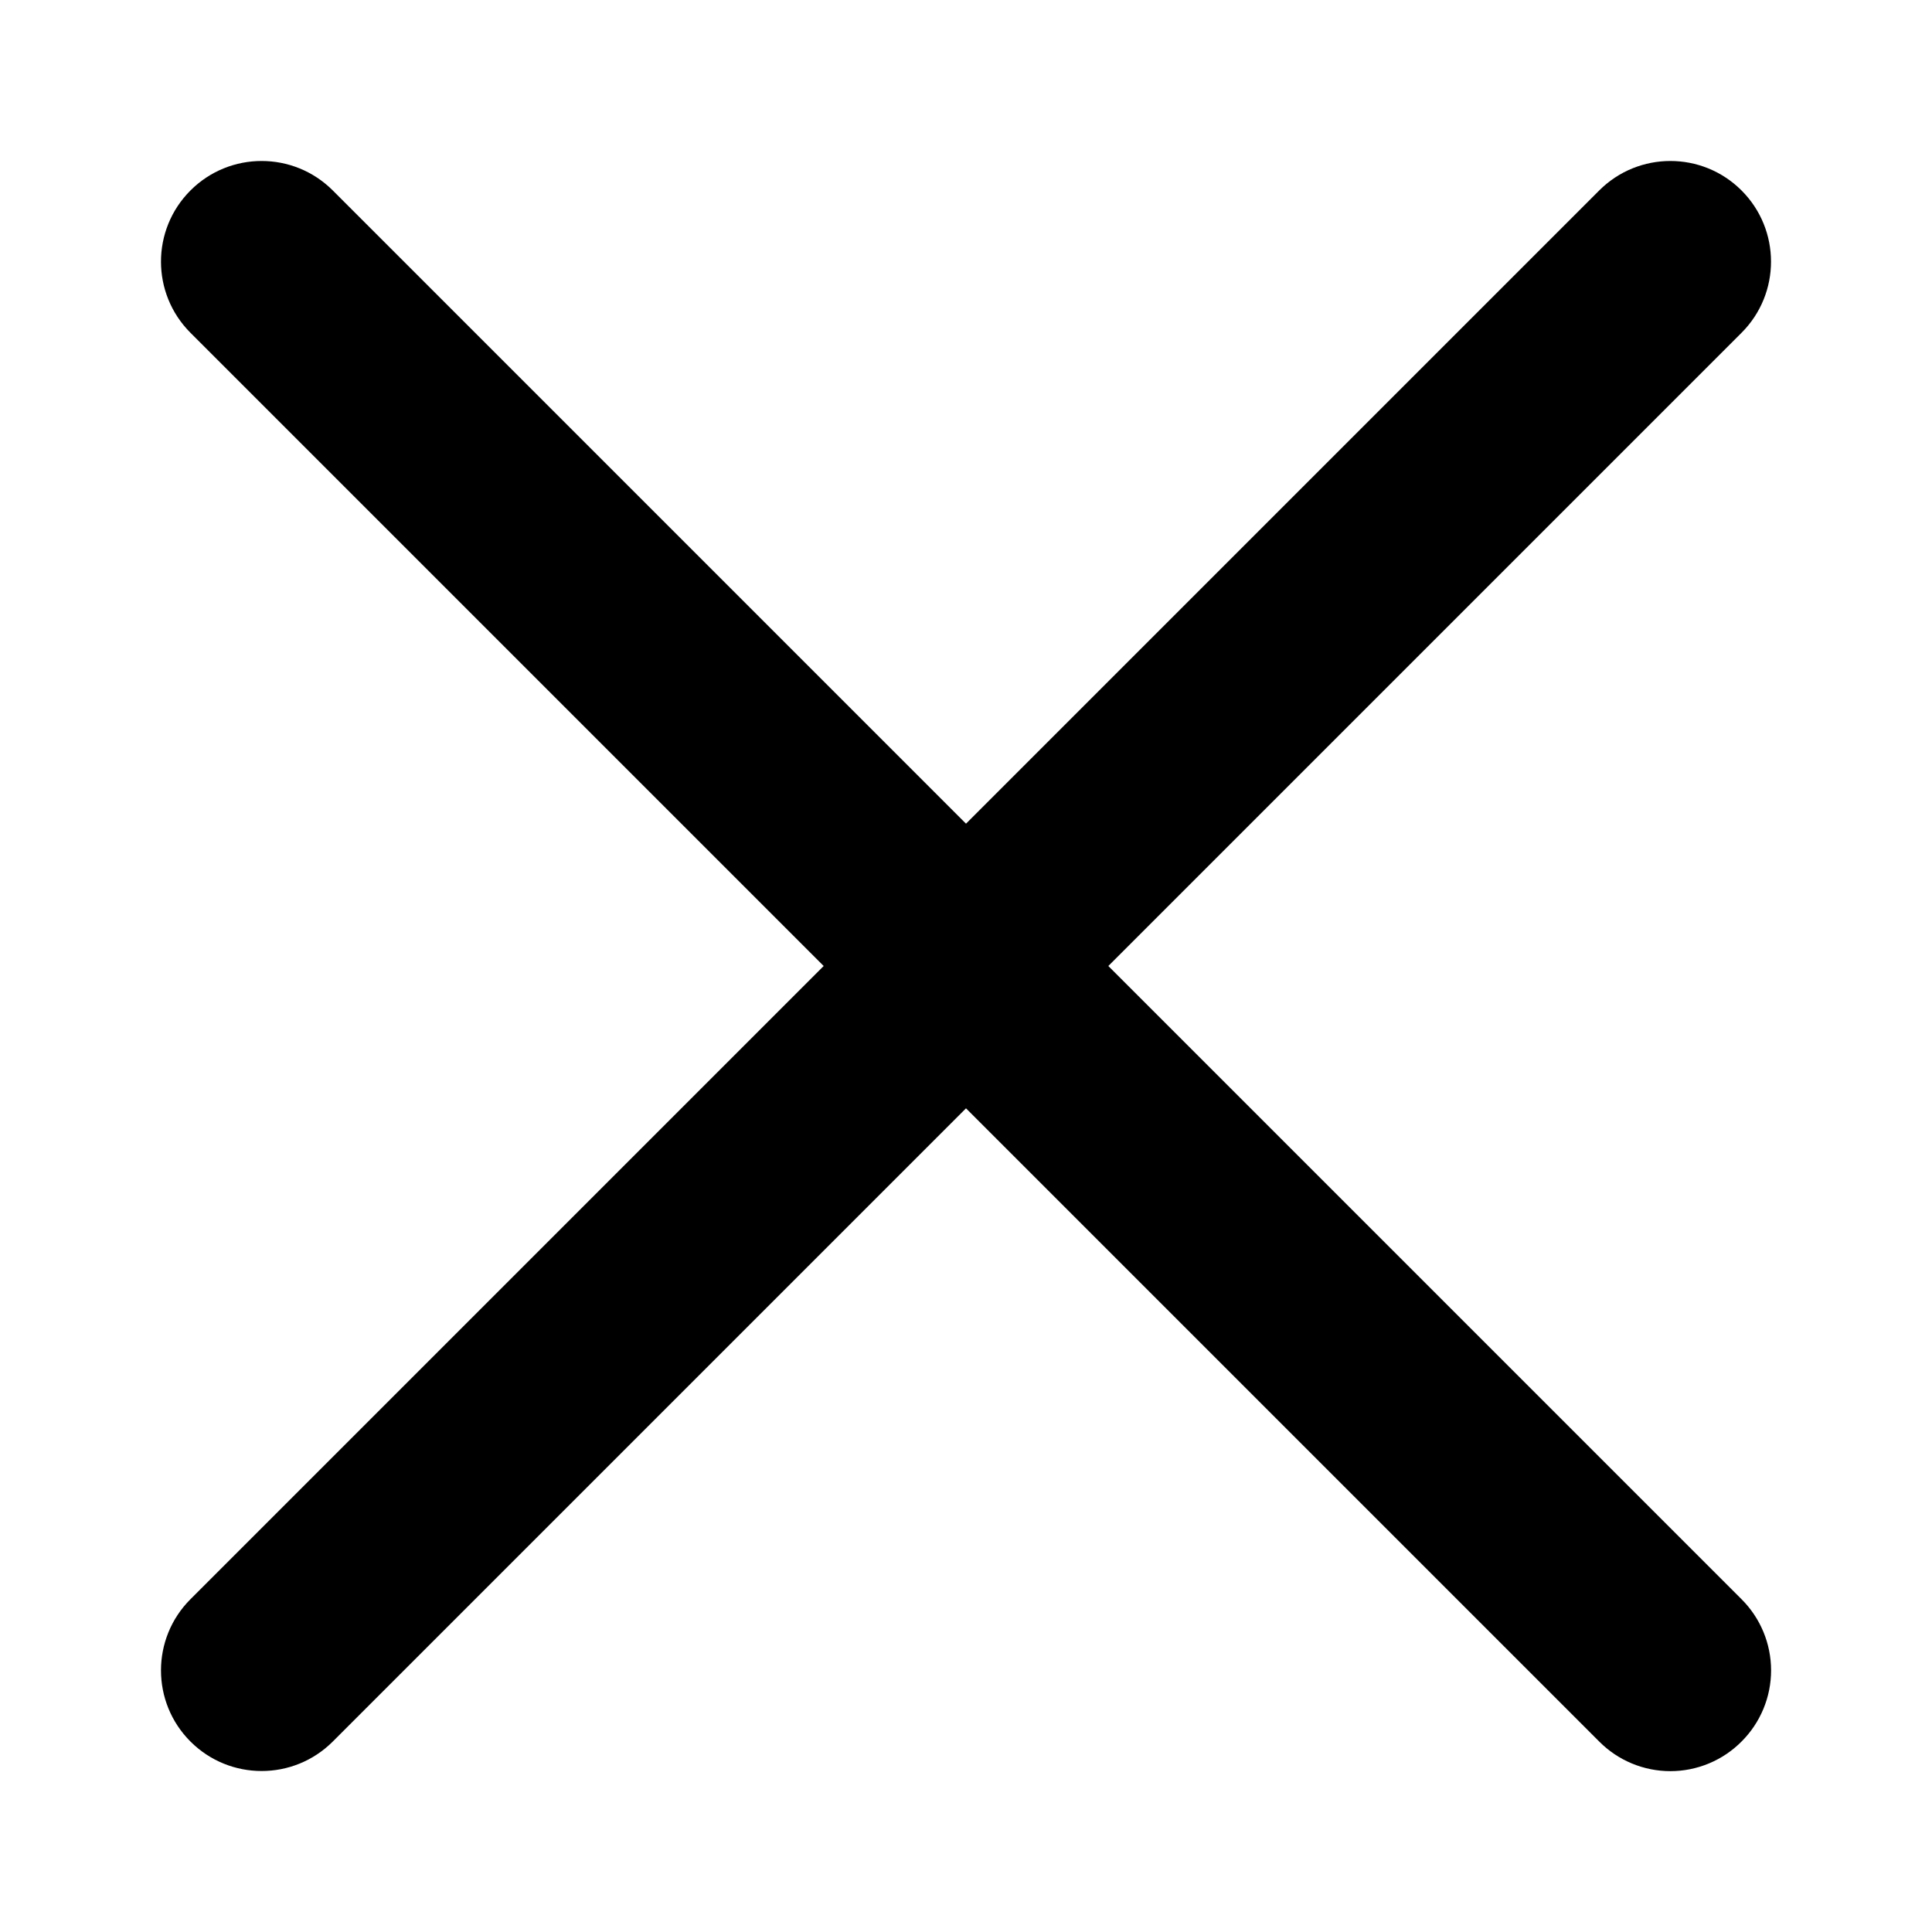
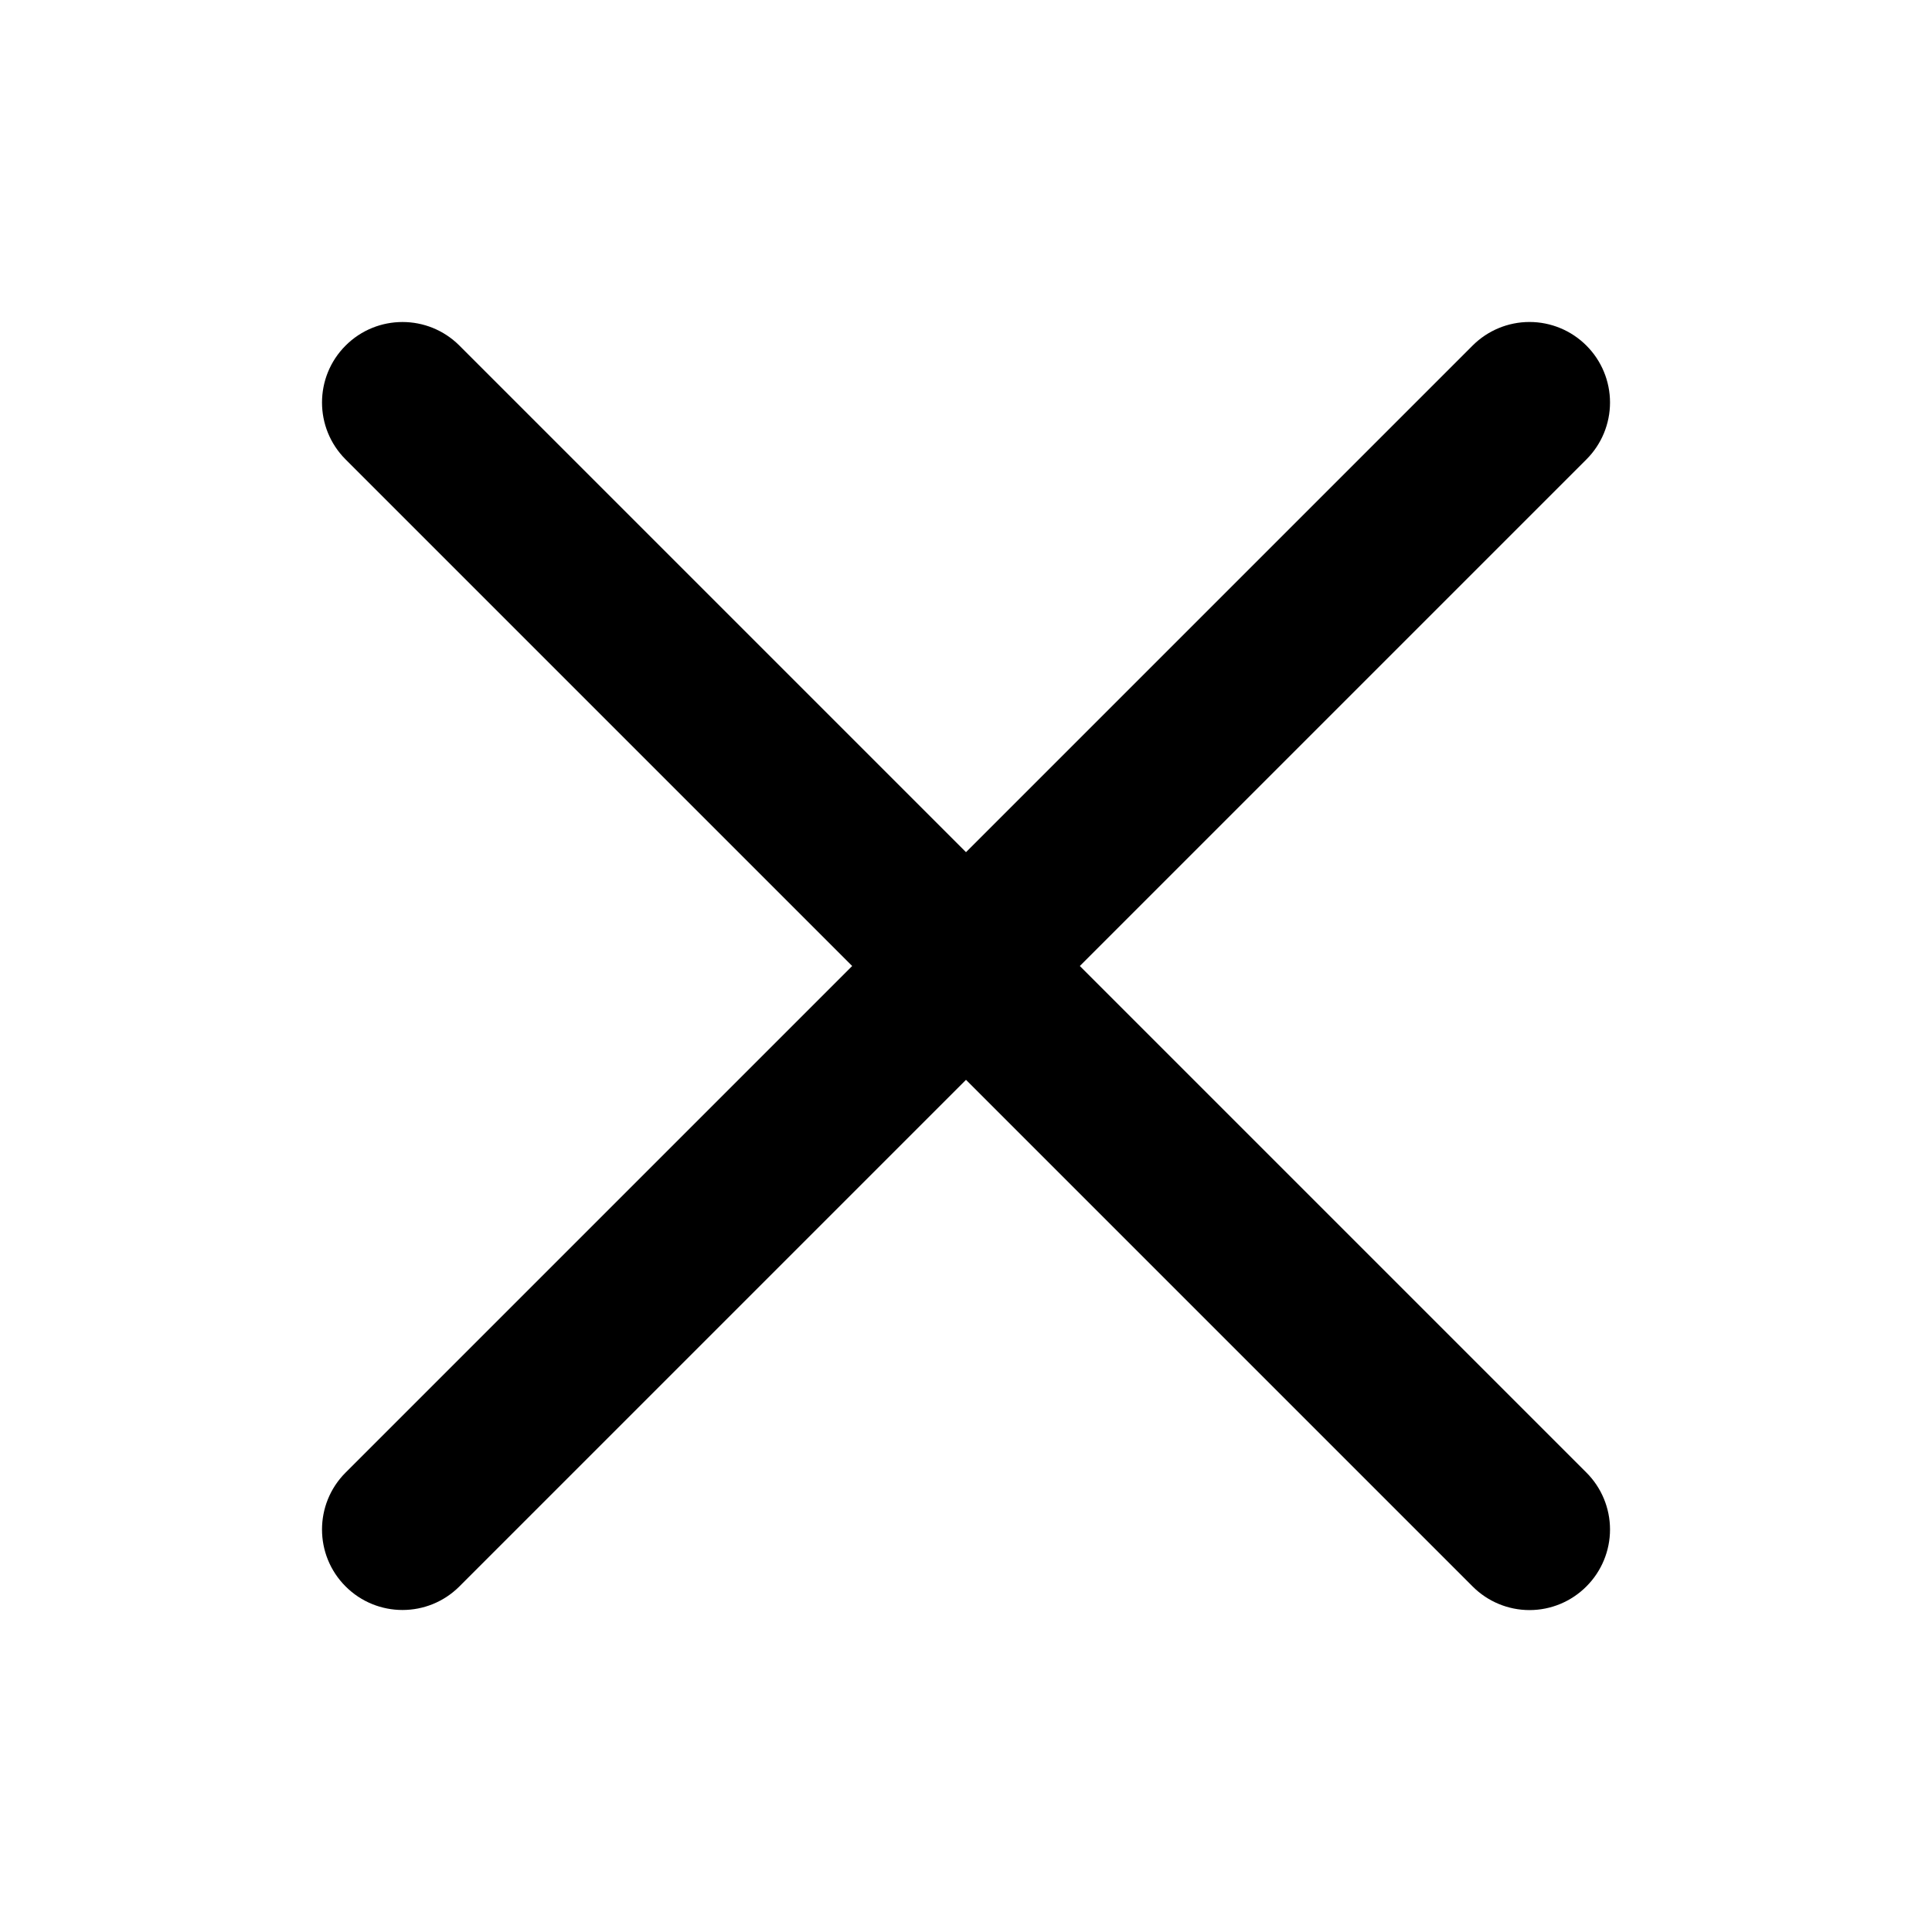
- <svg xmlns="http://www.w3.org/2000/svg" width="12" height="12" viewBox="0 0 12 12">
-   <path d="M9.933 1.183L6 5.116 2.067 1.183a.624.624 0 1 0-.884.884L5.116 6 1.183 9.933a.624.624 0 1 0 .884.884L6 6.884l3.933 3.933a.623.623 0 0 0 .884 0 .624.624 0 0 0 0-.884L6.884 6l3.933-3.933a.624.624 0 1 0-.884-.884z" />
+ <svg xmlns="http://www.w3.org/2000/svg" width="24" height="24" viewBox="0 0 24 24">
+   <path d="M19.707 4.293a.999.999 0 0 0-1.414 0L12 10.586 5.707 4.293a.999.999 0 1 0-1.414 1.414L10.586 12l-6.293 6.293a.999.999 0 1 0 1.414 1.414L12 13.414l6.293 6.293a.997.997 0 0 0 1.414 0 .999.999 0 0 0 0-1.414L13.414 12l6.293-6.293a.999.999 0 0 0 0-1.414" />
</svg>
